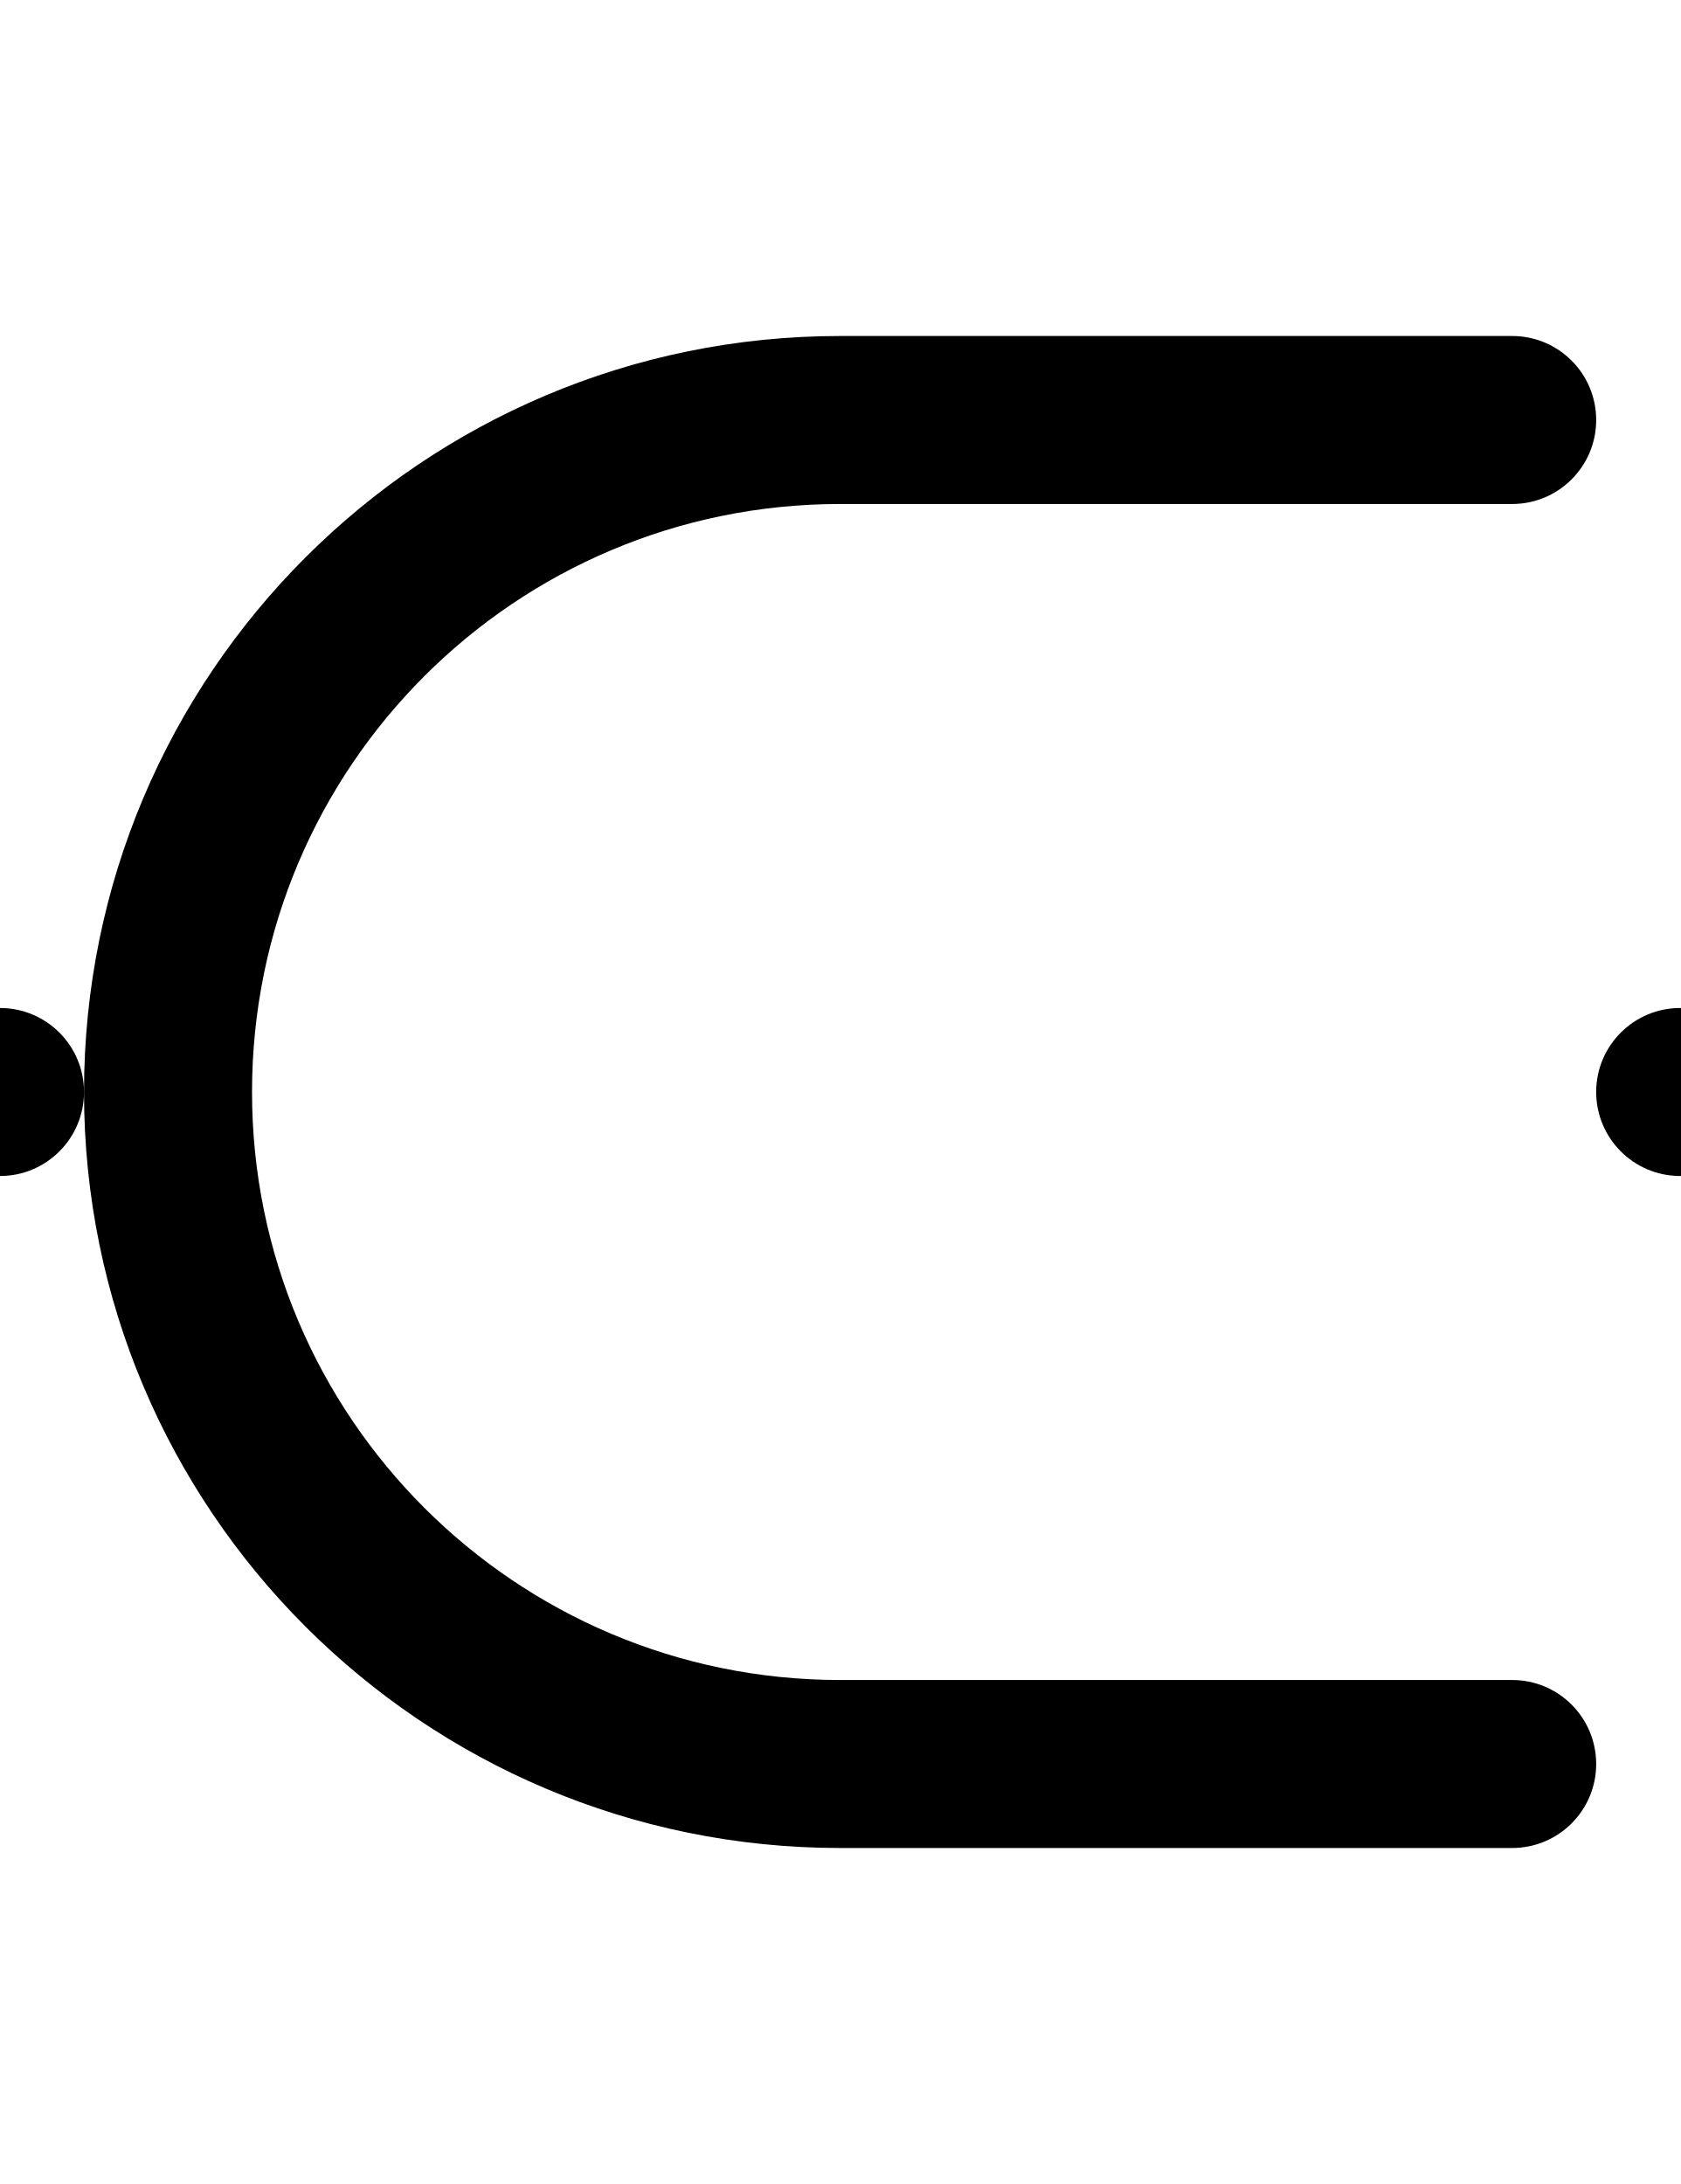
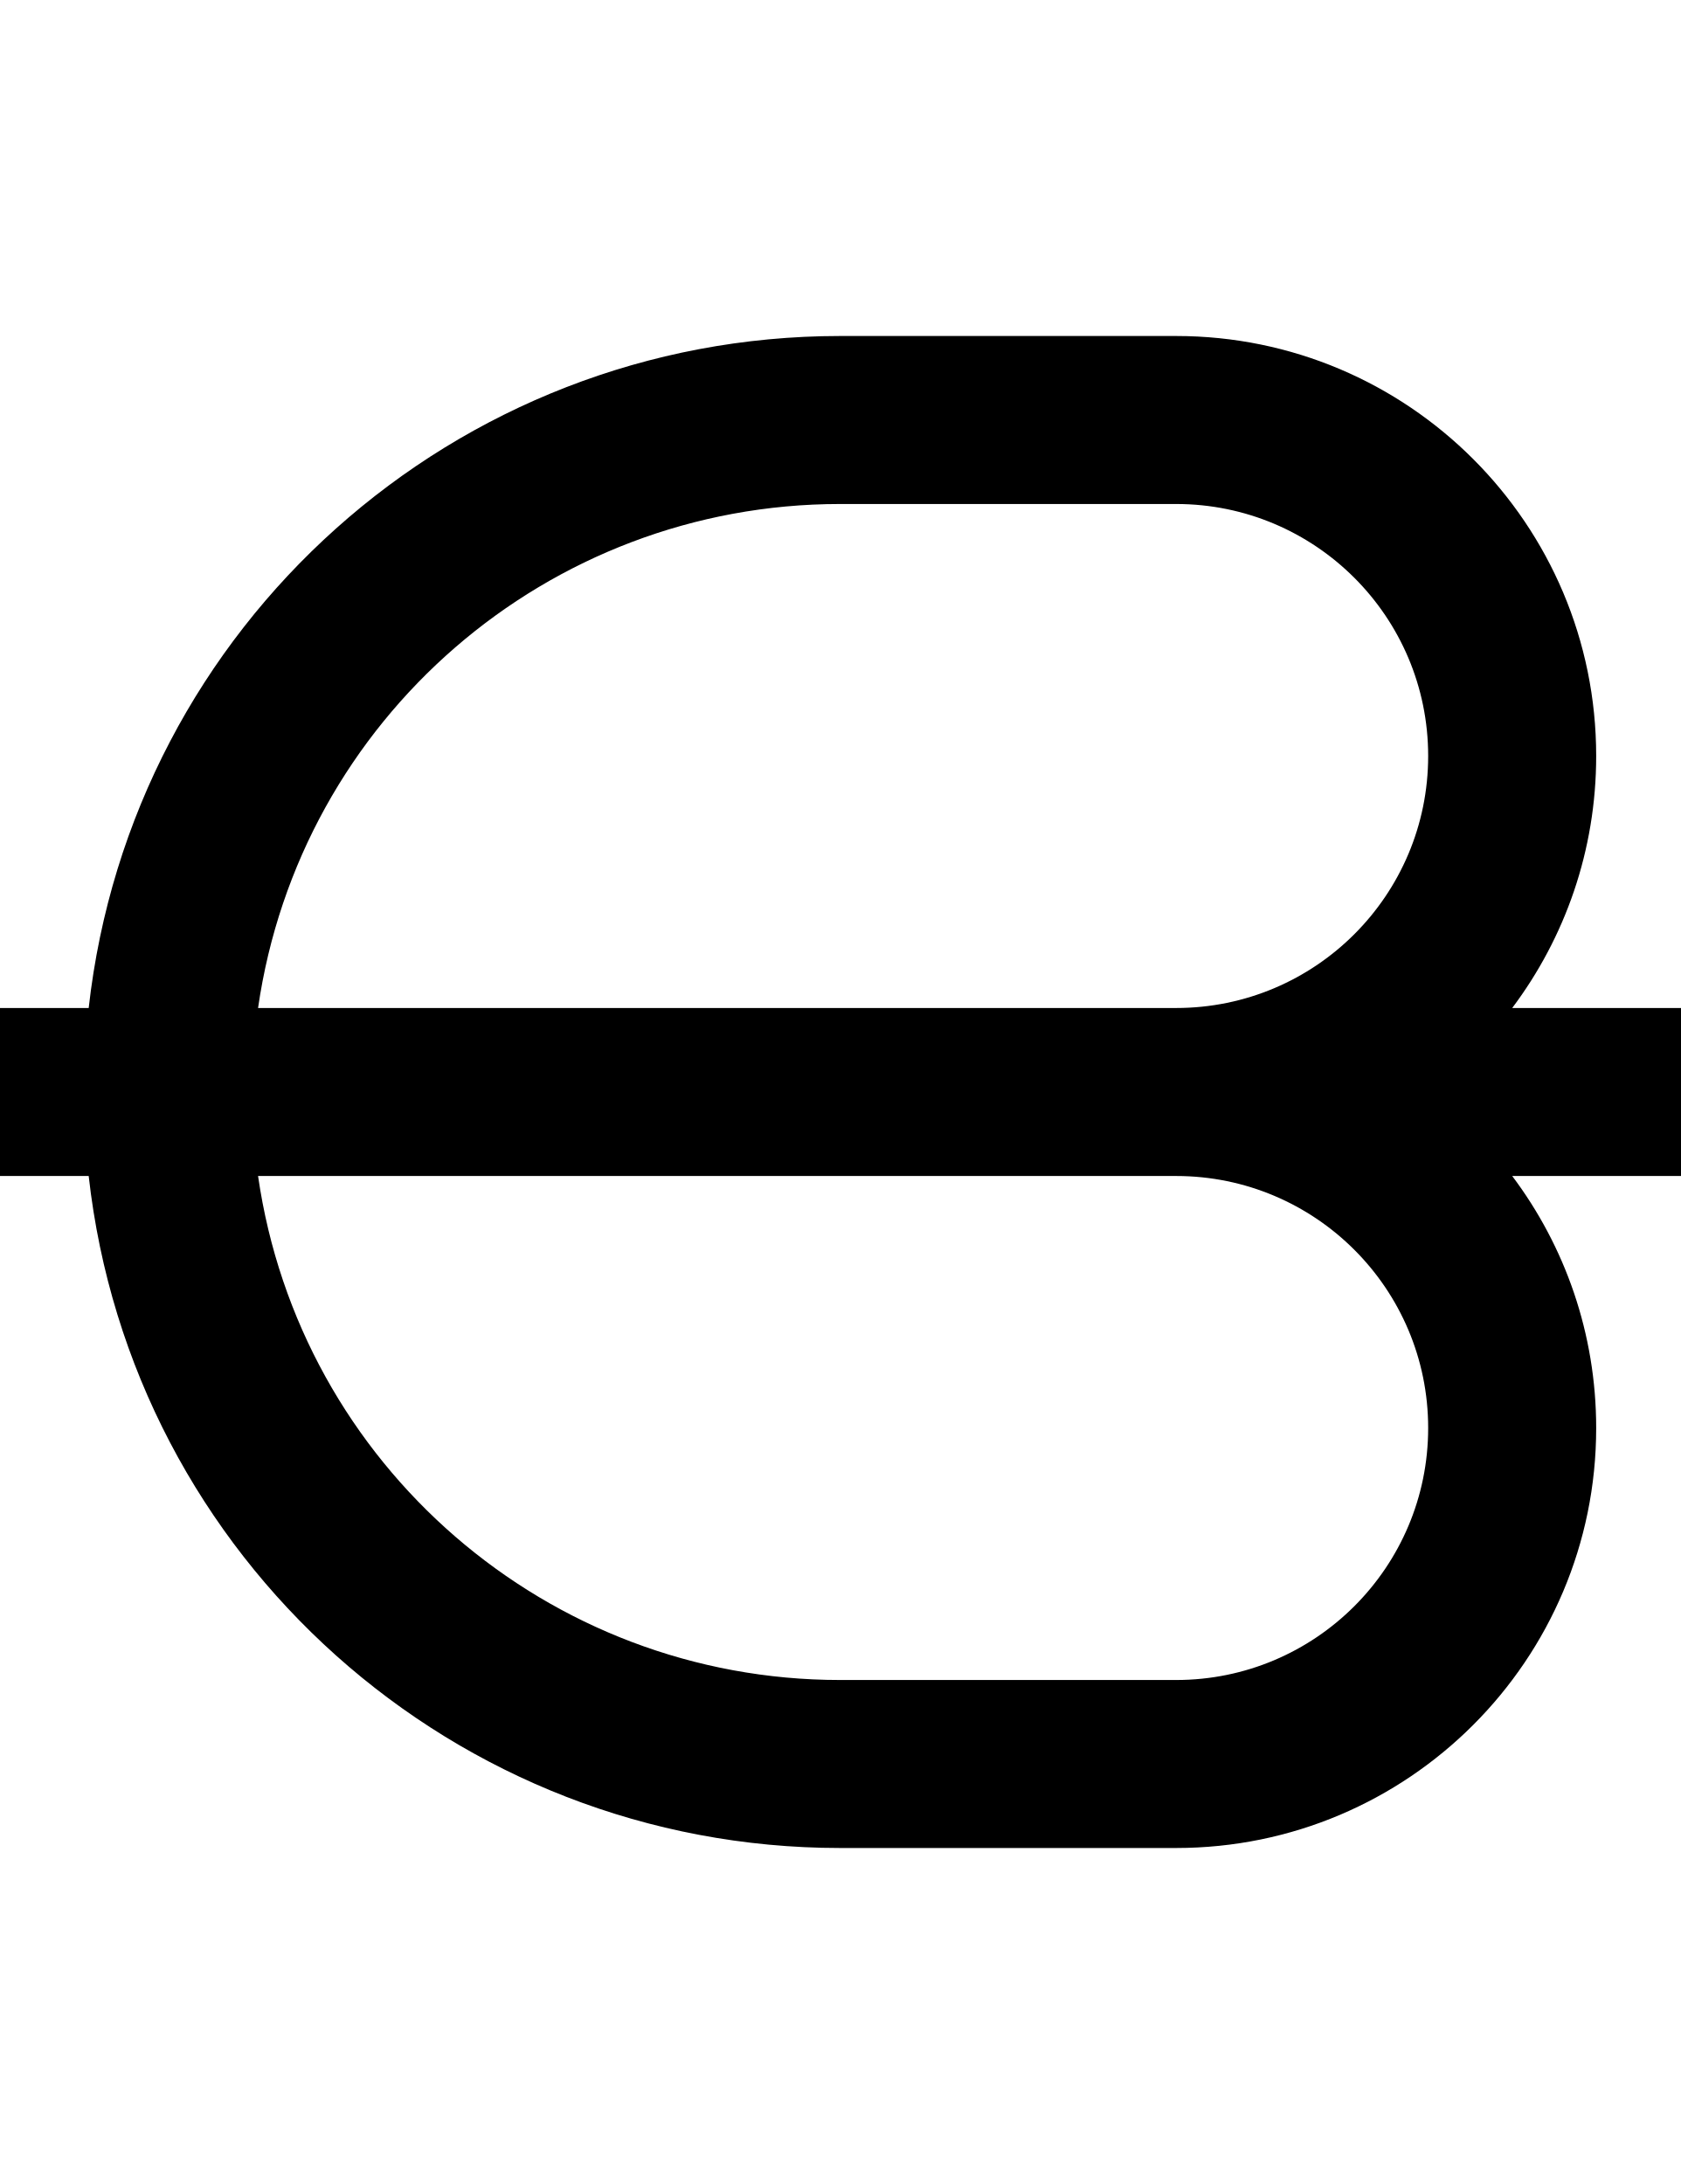
- <svg xmlns="http://www.w3.org/2000/svg" width="500" height="650">
-   <path d="M 250 100 A 225 225 0 0 0 25 325 A 225 225 0 0 0 250 550 L 450 550 A 25 25 0 0 0 475 525 A 25 25 0 0 0 450 500 L 250 500 A 175 175 0 0 1 75 325 A 175 175 0 0 1 250 150 L 450 150 A 25 25 0 0 0 475 125 A 25 25 0 0 0 450 100 L 250 100 z " />
-   <circle cx="000" cy="325" r="25" />
-   <circle cx="500" cy="325" r="25" />
+ <svg xmlns="http://www.w3.org/2000/svg" width="500" height="650" version="1.1" id="svg6">
+   <defs id="defs6" />
+   <path id="path1" d="M 250 100 A 225 225 0 0 0 26.393 300 L 0 300 C -13.807 300 -25 311.193 -25 325 C -25 338.807 -13.807 350 0 350 L 26.393 350 A 225 225 0 0 0 250 550 L 350 550 C 419.036 550 475 494.036 475 425 C 475 396.86 465.702 370.892 450.01 350 L 500 350 C 513.807 350 525 338.807 525 325 C 525 311.193 513.807 300 500 300 L 450.01 300 C 465.702 279.108 475 253.14 475 225 C 475 155.964 419.036 100 350 100 L 250 100 z M 250 150 L 350 150 C 391.421 150 425 183.579 425 225 C 425 266.421 391.421 300 350 300 L 76.795 300 A 175 175 0 0 1 250 150 z M 76.795 350 L 350 350 C 391.421 350 425 383.579 425 425 C 425 466.421 391.421 500 350 500 L 250 500 A 175 175 0 0 1 76.795 350 z " />
</svg>
